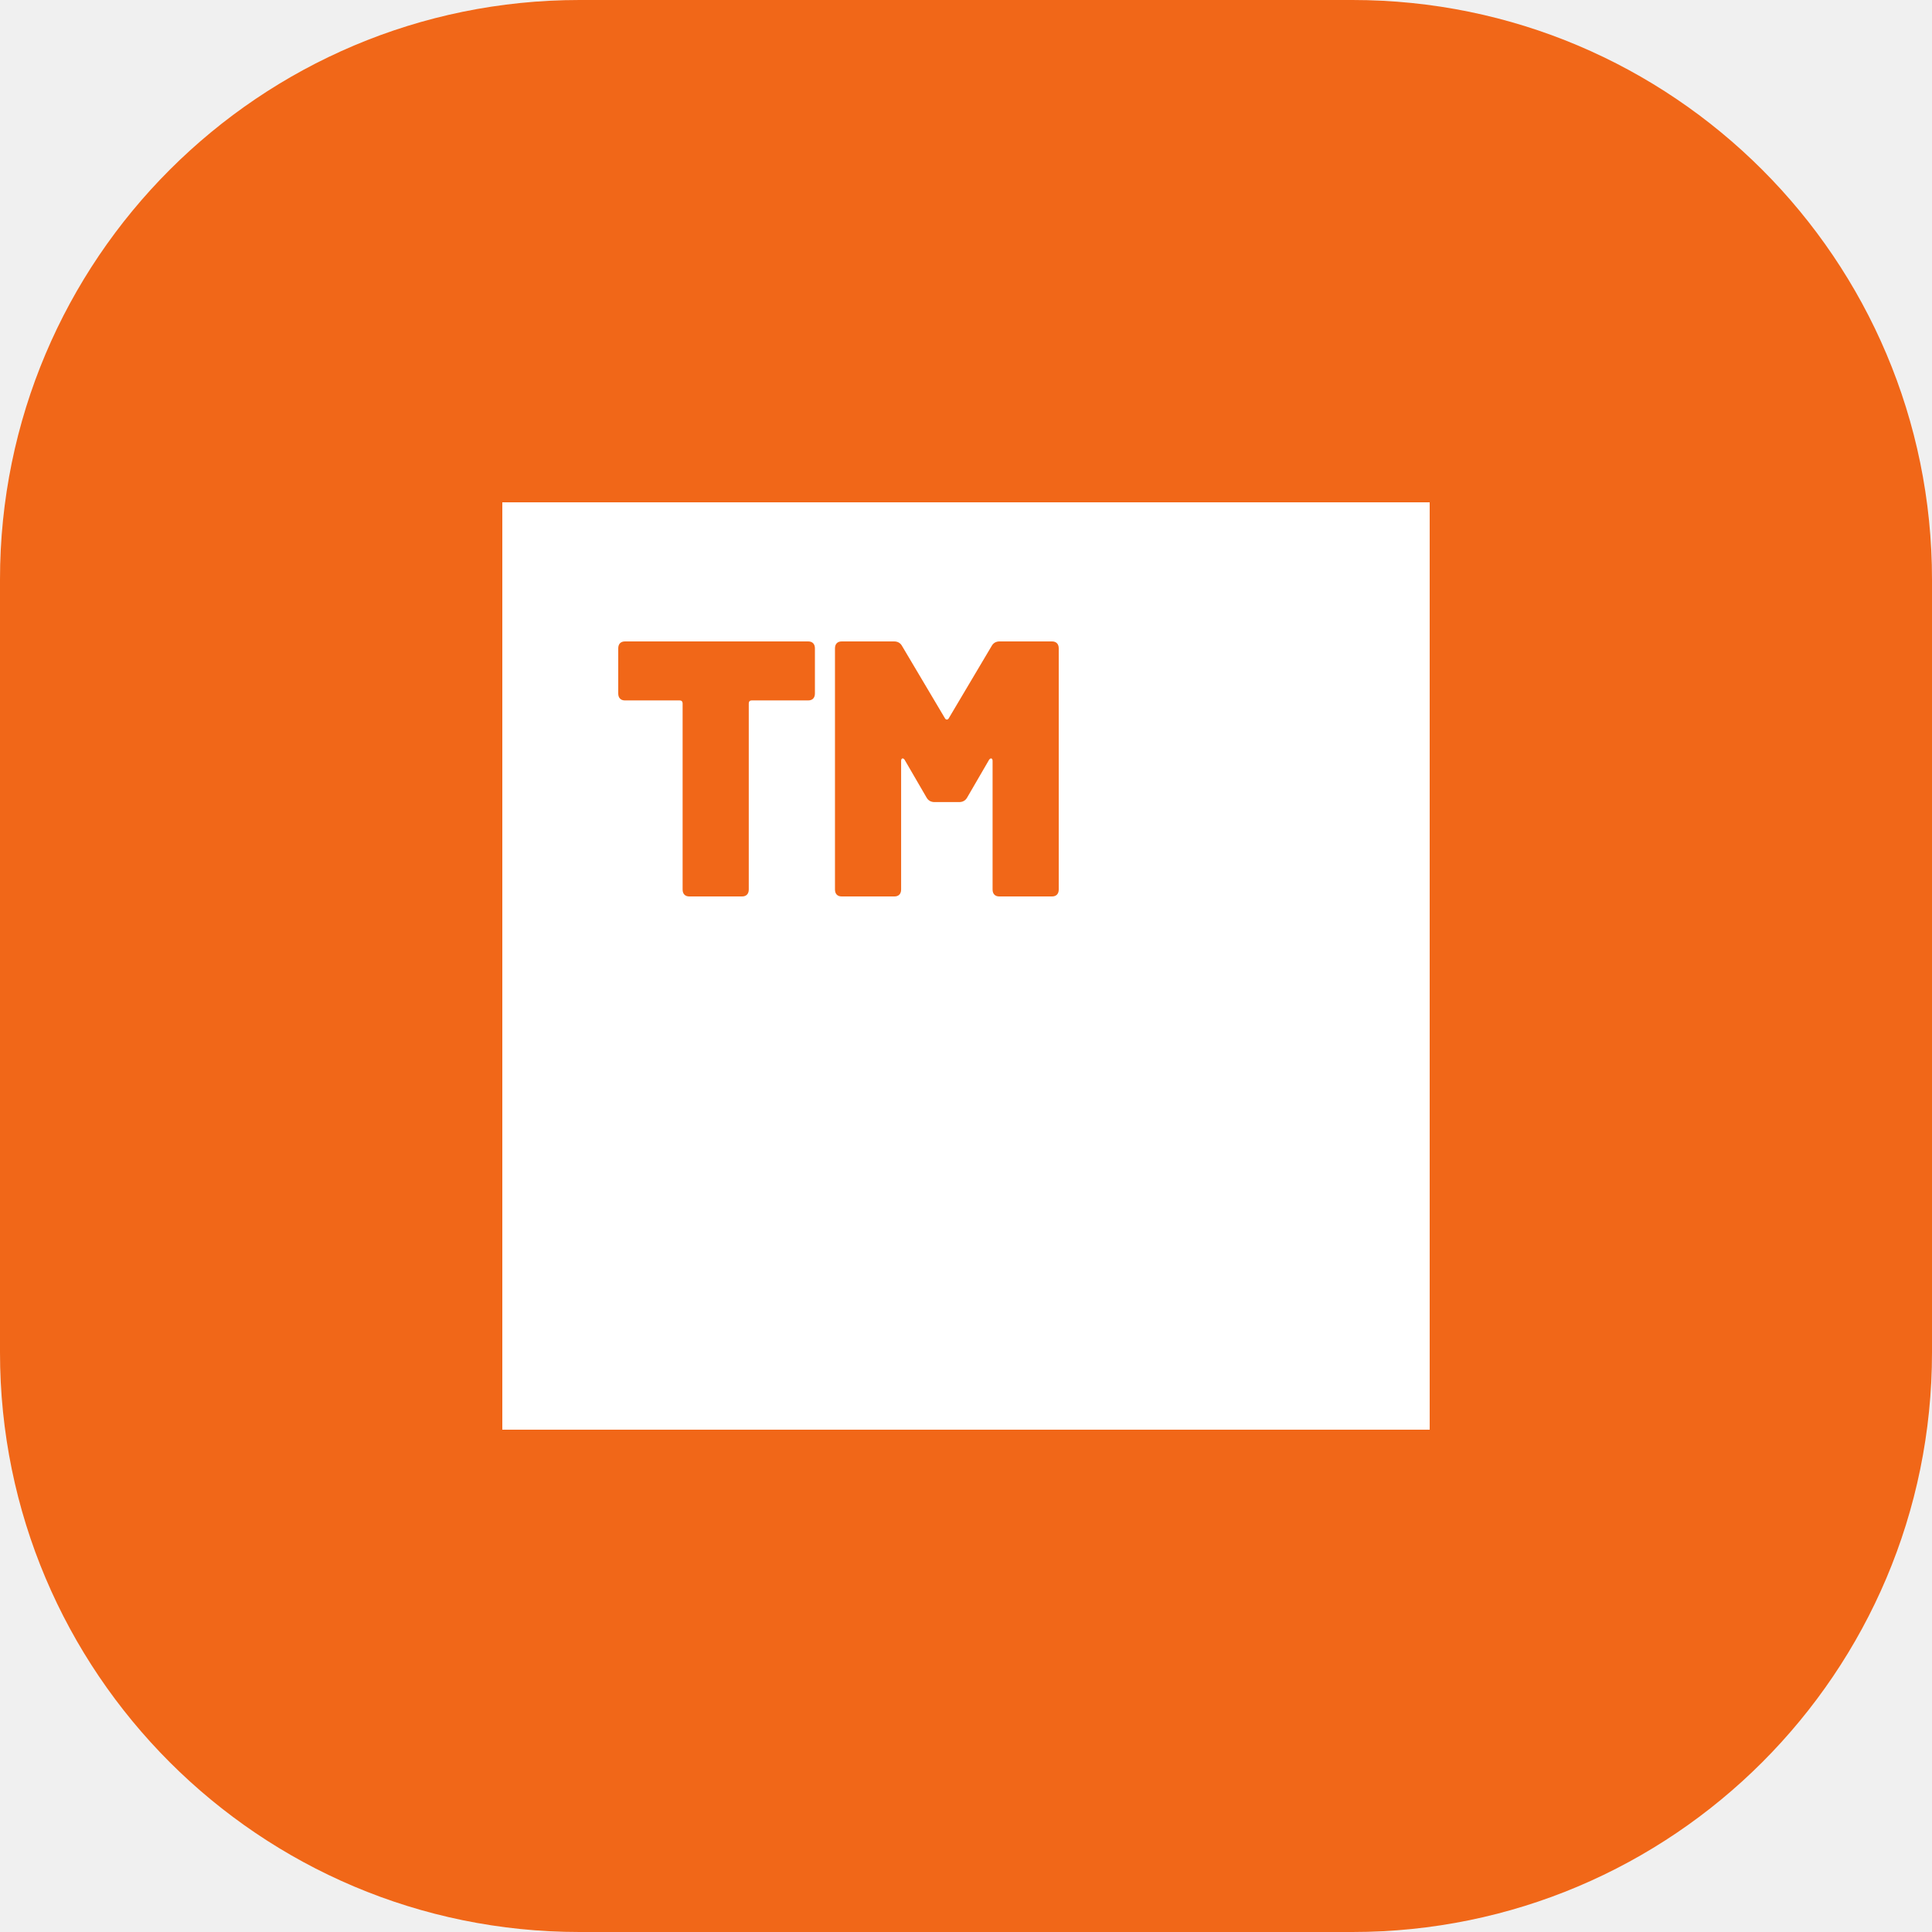
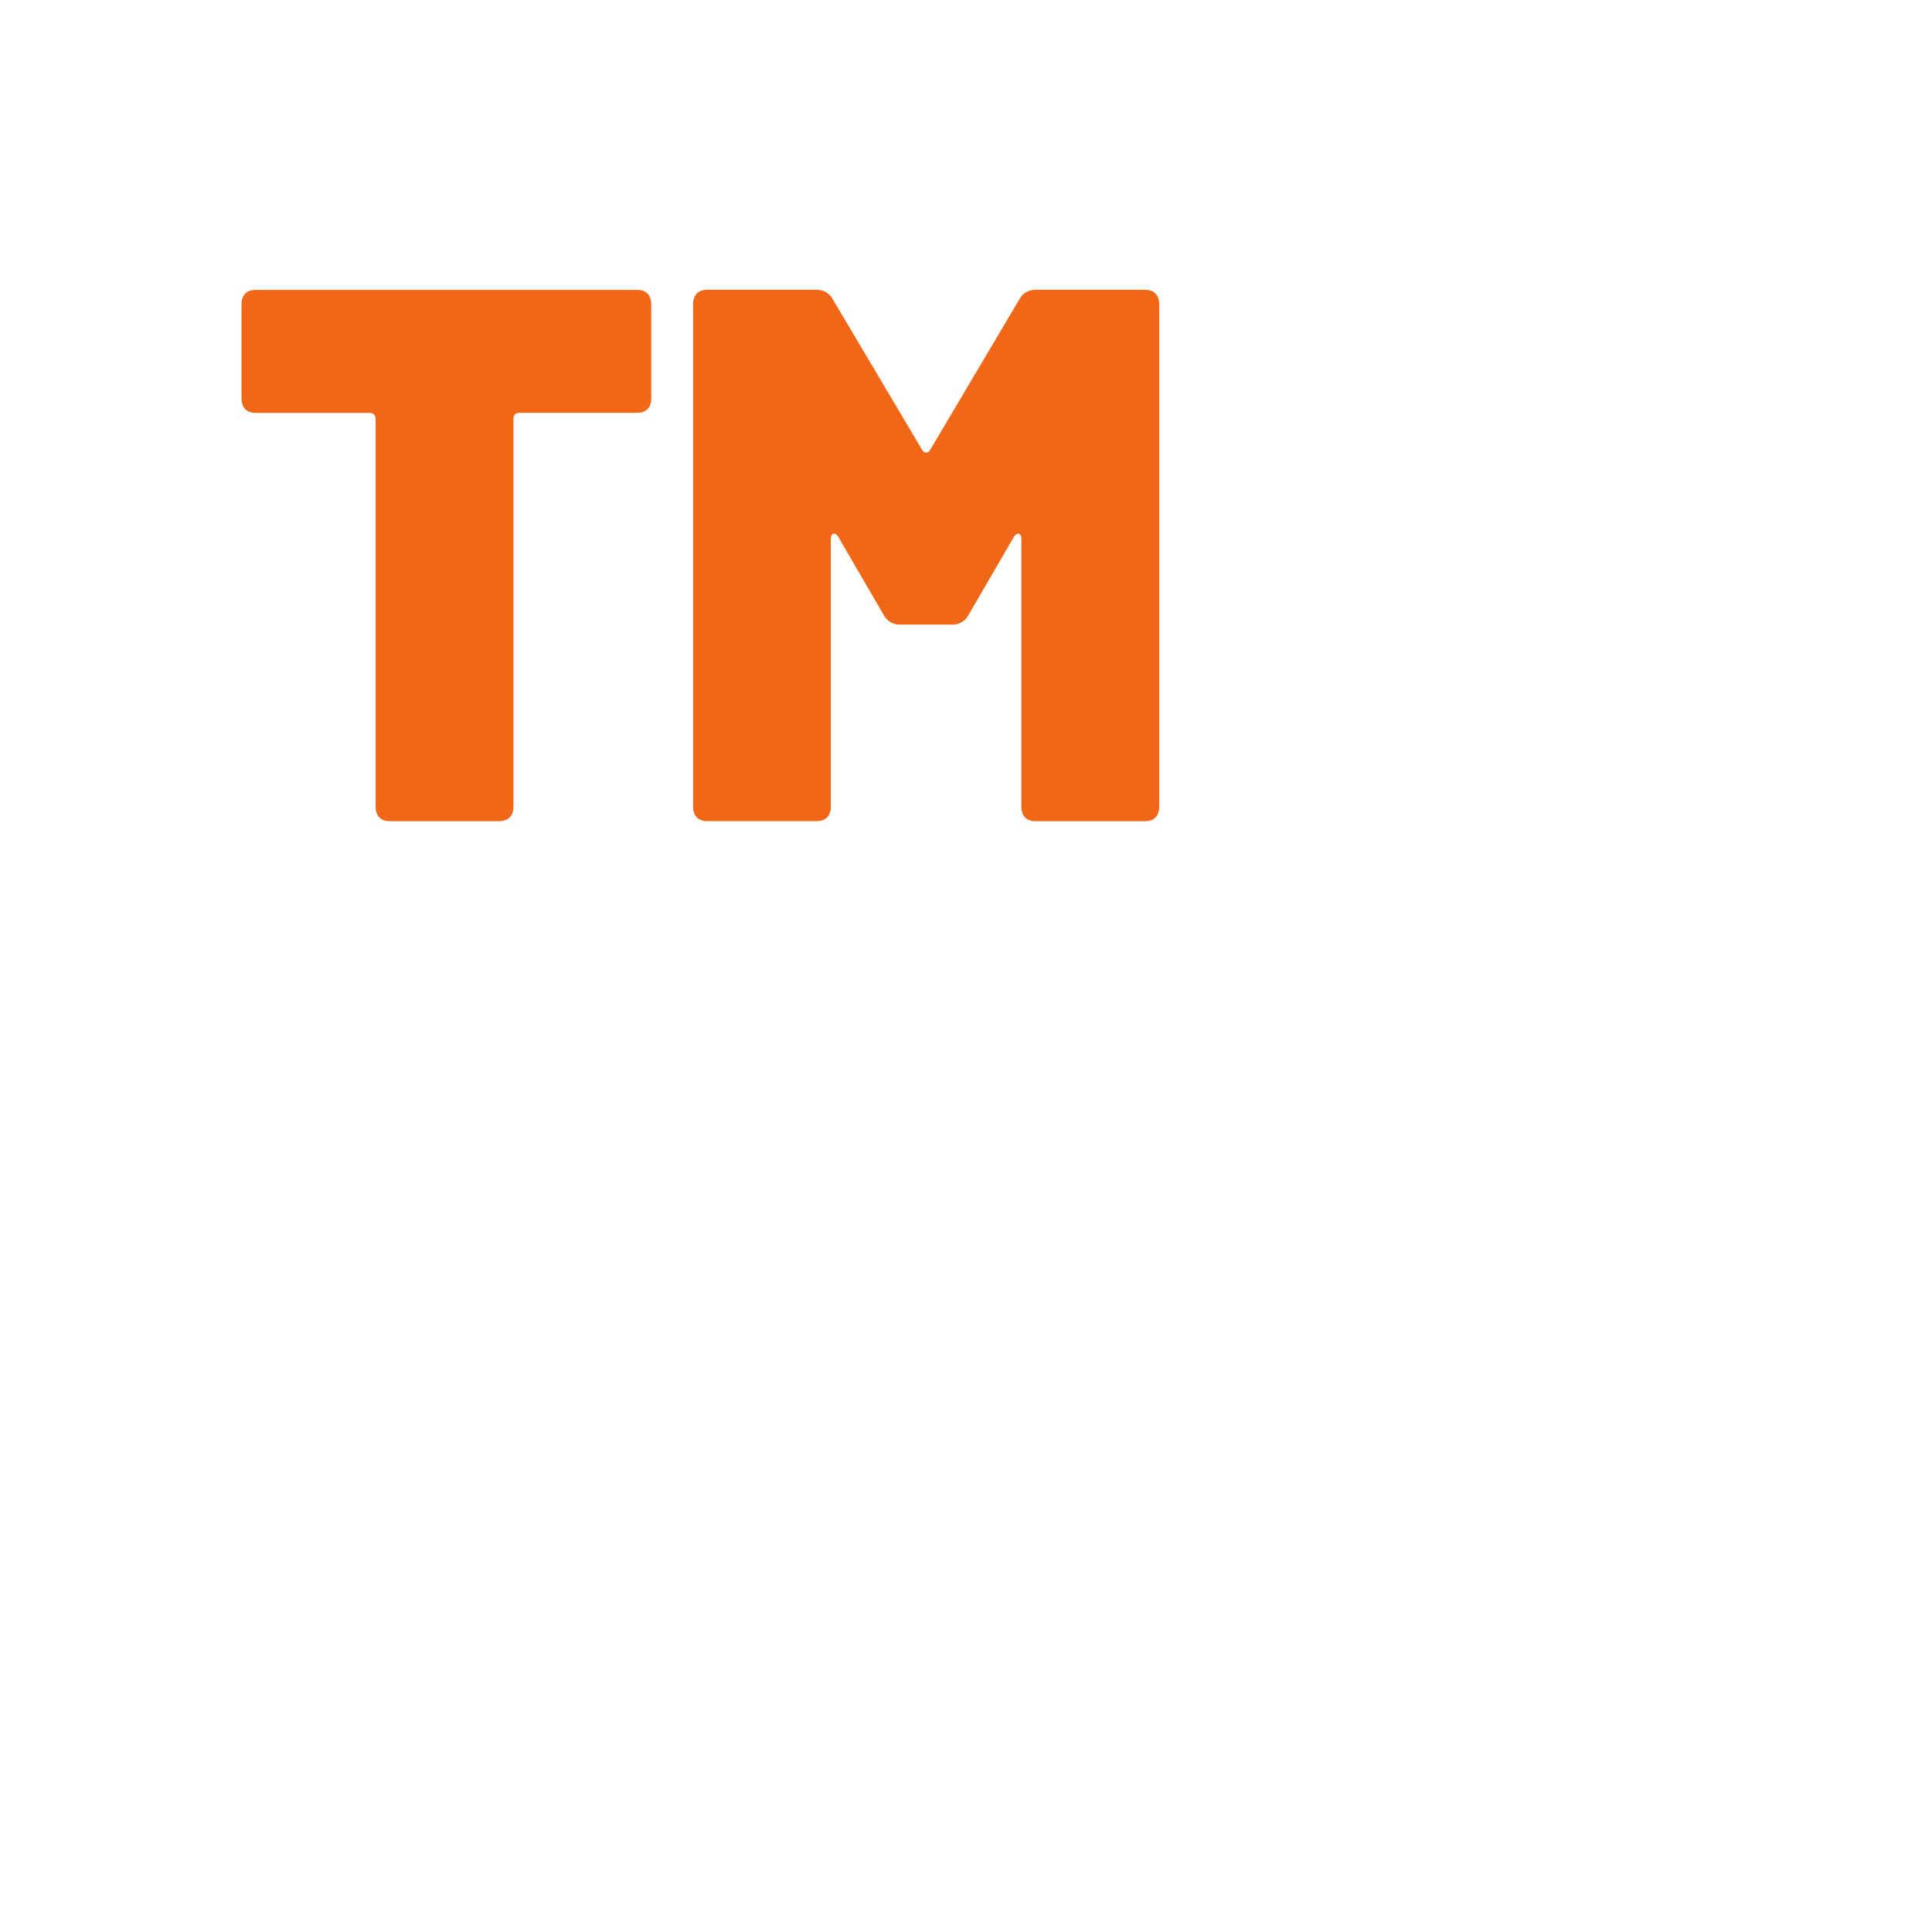
- <svg xmlns="http://www.w3.org/2000/svg" width="50" height="50" viewBox="0 0 50 50" fill="none">
-   <g id="Group 3 Copy 3">
-     <rect id="Rectangle" width="50" height="50" rx="15" fill="#F16718" />
-     <g id="Group 17">
-       <g id="Group 13">
-         <rect id="Rectangle_2" x="13" y="13" width="24" height="24" fill="white" />
-         <g id="TM 2">
-           <path id="TM" fill-rule="evenodd" clip-rule="evenodd" d="M19.378 23.021C19.378 23.134 19.314 23.2 19.205 23.2H17.839C17.73 23.2 17.666 23.134 17.666 23.021V18.203C17.666 18.156 17.639 18.127 17.593 18.127H16.173C16.064 18.127 16 18.061 16 17.948V16.779C16 16.666 16.064 16.6 16.173 16.6H20.917C21.026 16.6 21.09 16.666 21.09 16.779V17.948C21.09 18.061 21.026 18.127 20.917 18.127H19.451C19.405 18.127 19.378 18.156 19.378 18.203V23.021ZM23.321 23.021C23.321 23.134 23.257 23.2 23.148 23.2H21.782C21.673 23.2 21.609 23.134 21.609 23.021V16.779C21.609 16.666 21.673 16.6 21.782 16.6H23.139C23.23 16.6 23.303 16.638 23.348 16.723L24.45 18.58C24.477 18.637 24.532 18.637 24.559 18.58L25.661 16.723C25.706 16.638 25.779 16.6 25.87 16.6H27.227C27.336 16.6 27.4 16.666 27.4 16.779V23.021C27.4 23.134 27.336 23.2 27.227 23.2H25.861C25.752 23.2 25.688 23.134 25.688 23.021V19.693C25.688 19.617 25.634 19.608 25.597 19.664L25.033 20.635C24.987 20.72 24.914 20.758 24.823 20.758H24.186C24.095 20.758 24.022 20.72 23.976 20.635L23.412 19.664C23.375 19.608 23.321 19.617 23.321 19.693V23.021Z" fill="#F16718" />
-         </g>
-       </g>
-     </g>
+ <svg xmlns="http://www.w3.org/2000/svg" width="24" height="24">
+   <g fill="none" fill-rule="evenodd">
+     <path fill="#FFF" d="M0 0h24v24H0z" />
+     <path fill="#F16718" fill-rule="nonzero" d="M6.205 10.2c.11 0 .173-.066.173-.18V5.204c0-.047.027-.076.073-.076h1.466c.11 0 .173-.066.173-.179V3.78c0-.113-.064-.179-.173-.179H3.173c-.11 0-.173.066-.173.18v1.168c0 .113.064.18.173.18h1.42c.046 0 .073.028.073.075v4.818c0 .113.064.179.173.179h1.366zm3.943 0c.109 0 .173-.066.173-.18V6.694c0-.076.054-.085.09-.029l.565.971a.222.222 0 00.21.123h.637a.222.222 0 00.21-.123l.564-.97c.037-.057.091-.048.091.028v3.328c0 .113.064.179.173.179h1.366c.11 0 .173-.066.173-.18V3.78c0-.114-.064-.18-.173-.18H12.87a.222.222 0 00-.21.123l-1.1 1.857c-.028.057-.083.057-.11 0l-1.102-1.857a.222.222 0 00-.21-.123H8.783c-.11 0-.173.066-.173.18v6.24c0 .114.064.18.173.18h1.366z" />
  </g>
</svg>
